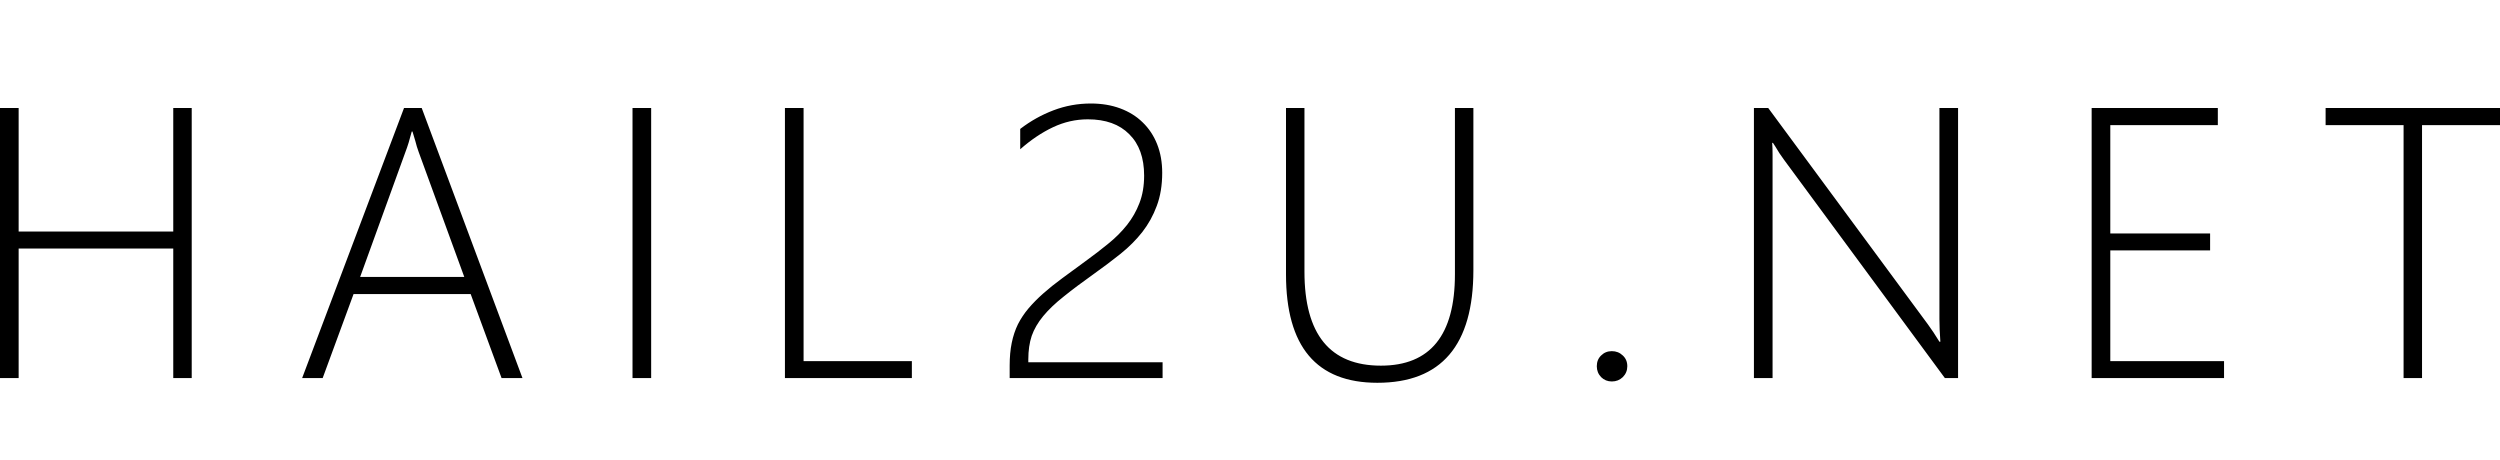
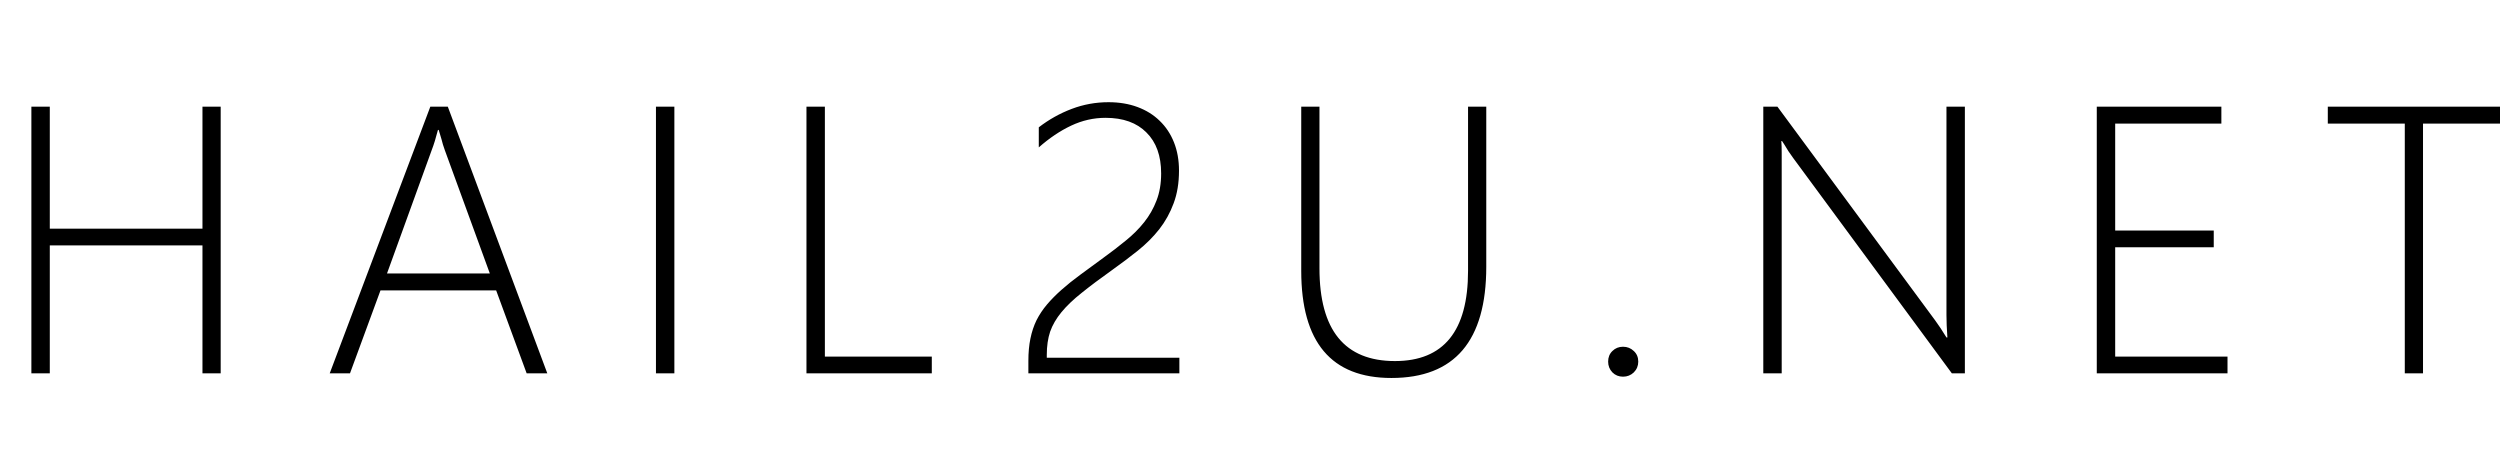
- <svg xmlns="http://www.w3.org/2000/svg" width="1481.173" height="272" viewBox="0 0 1481.173 272" role="img" aria-labelledby="logo-title">
-   <path d="M 646.285 61.322 C 638.624 61.322 631.26 62.66 624.193 65.338 C 617.127 68.016 610.545 71.699 604.445 76.385 L 604.445 88.436 C 610.768 82.857 617.239 78.505 623.859 75.381 C 630.48 72.257 637.359 70.695 644.5 70.695 C 655.063 70.695 663.245 73.633 669.047 79.51 C 674.923 85.312 677.861 93.494 677.861 104.057 C 677.861 110.156 676.932 115.585 675.072 120.346 C 673.287 125.032 670.833 129.347 667.709 133.289 C 664.585 137.231 660.902 140.912 656.662 144.334 C 652.497 147.756 647.997 151.215 643.162 154.711 C 638.178 158.356 633.566 161.741 629.326 164.865 C 625.161 167.915 621.404 170.927 618.057 173.902 C 614.784 176.803 611.883 179.741 609.354 182.717 C 606.899 185.618 604.816 188.743 603.105 192.09 C 601.469 195.437 600.242 199.118 599.424 203.135 C 598.606 207.077 598.197 211.54 598.197 216.523 L 598.197 224 L 688.797 224 L 688.797 214.627 L 609.242 214.627 L 609.242 212.953 C 609.242 207.672 609.913 203.025 611.252 199.008 C 612.665 194.991 614.933 191.085 618.057 187.291 C 621.181 183.497 625.235 179.63 630.219 175.688 C 635.202 171.671 641.302 167.095 648.518 161.963 C 653.948 158.095 659.079 154.227 663.914 150.359 C 668.823 146.417 673.101 142.141 676.746 137.529 C 680.391 132.843 683.255 127.673 685.338 122.02 C 687.495 116.292 688.572 109.747 688.572 102.383 C 688.572 96.135 687.569 90.48 685.561 85.422 C 683.552 80.364 680.688 76.051 676.969 72.48 C 673.324 68.91 668.898 66.157 663.691 64.223 C 658.485 62.289 652.682 61.322 646.285 61.322 z M 0 64 L 0 224 L 11.047 224 L 11.047 147.236 L 102.65 147.236 L 102.65 224 L 113.584 224 L 113.584 64 L 102.65 64 L 102.65 137.193 L 11.047 137.193 L 11.047 64 L 0 64 z M 239.367 64 L 179.006 224 L 191.168 224 L 209.465 174.236 L 278.865 174.236 L 297.164 224 L 309.549 224 L 249.855 64 L 239.367 64 z M 374.746 64 L 374.746 224 L 385.793 224 L 385.793 64 L 374.746 64 z M 465.049 64 L 465.049 224 L 540.252 224 L 540.252 213.959 L 476.096 213.959 L 476.096 64 L 465.049 64 z M 761.916 64 L 761.916 162.521 C 761.916 205.367 779.955 226.789 816.031 226.789 C 853.967 226.789 872.934 204.548 872.934 160.066 L 872.934 64 L 862 64 L 862 162.521 C 862 198.598 847.383 216.637 818.15 216.637 C 787.95 216.637 772.85 198.077 772.85 160.959 L 772.85 64 L 761.916 64 z M 1039.147 64 L 1039.147 224 L 1050.191 224 L 1050.191 91.67 C 1050.191 88.918 1050.118 86.575 1049.969 84.641 L 1050.414 84.641 L 1051.865 86.873 C 1053.353 89.477 1055.064 92.08 1056.998 94.684 L 1152.283 224 L 1160.094 224 L 1160.094 64 L 1149.049 64 L 1149.049 189.076 C 1149.049 192.795 1149.234 197.258 1149.605 202.465 L 1149.049 202.465 C 1146.594 198.448 1144.325 195.028 1142.242 192.201 L 1047.625 64 L 1039.147 64 z M 1239.238 64 L 1239.238 224 L 1317.676 224 L 1317.676 213.959 L 1250.285 213.959 L 1250.285 148.352 L 1309.42 148.352 L 1309.42 138.309 L 1250.285 138.309 L 1250.285 74.152 L 1313.994 74.152 L 1313.994 64 L 1239.238 64 z M 1377.853 64 L 1377.853 74.152 L 1424.045 74.152 L 1424.045 224 L 1434.98 224 L 1434.98 74.152 L 1481.172 74.152 L 1481.174 64 L 1377.853 64 z M 243.943 77.947 L 244.389 77.947 C 244.984 79.807 245.542 81.666 246.063 83.525 C 246.583 85.683 247.252 87.878 248.07 90.109 L 275.072 164.084 L 213.371 164.084 L 240.262 89.885 C 241.452 86.835 242.679 82.857 243.943 77.947 z M 954.98 208.045 C 952.451 208.045 950.33 208.9 948.619 210.611 C 946.908 212.248 946.053 214.367 946.053 216.971 C 946.053 219.5 946.908 221.656 948.619 223.441 C 950.33 225.152 952.451 226.008 954.98 226.008 C 957.51 226.008 959.666 225.152 961.451 223.441 C 963.236 221.656 964.129 219.5 964.129 216.971 C 964.129 214.367 963.236 212.248 961.451 210.611 C 959.666 208.9 957.51 208.045 954.98 208.045 z " />
+ <svg xmlns="http://www.w3.org/2000/svg" width="1500" height="272" viewBox="0 0 1500 272" role="img" aria-labelledby="logo-title">
+   <path d="m 665.113,61.322 c -7.661,0 -15.025,1.338 -22.092,4.016 -7.066,2.678 -13.648,6.361 -19.748,11.047 v 12.051 c 6.323,-5.579 12.794,-9.931 19.414,-13.055 6.621,-3.124 13.5,-4.686 20.641,-4.686 10.563,0 18.745,2.938 24.547,8.815 5.876,5.802 8.814,13.984 8.814,24.547 0,6.099 -0.929,11.528 -2.789,16.289 -1.785,4.686 -4.239,9.001 -7.363,12.943 -3.124,3.942 -6.807,7.623 -11.047,11.045 -4.165,3.422 -8.665,6.881 -13.5,10.377 -4.984,3.645 -9.596,7.03 -13.836,10.154 -4.165,3.05 -7.922,6.062 -11.269,9.037 -3.273,2.901 -6.174,5.839 -8.703,8.815 -2.455,2.901 -4.538,6.026 -6.249,9.373 -1.636,3.347 -2.863,7.028 -3.681,11.045 -0.818,3.942 -1.227,8.405 -1.227,13.388 V 224 h 90.6 v -9.373 H 628.07 v -1.674 c 0,-5.281 0.671,-9.928 2.01,-13.945 1.413,-4.017 3.681,-7.923 6.805,-11.717 3.124,-3.794 7.178,-7.661 12.162,-11.603 4.983,-4.017 11.083,-8.593 18.299,-13.725 5.43,-3.868 10.561,-7.736 15.396,-11.604 4.909,-3.942 9.187,-8.218 12.832,-12.83 3.645,-4.686 6.509,-9.856 8.592,-15.509 2.157,-5.728 3.234,-12.273 3.234,-19.637 0,-6.248 -1.003,-11.903 -3.011,-16.961 -2.009,-5.058 -4.873,-9.371 -8.592,-12.942 -3.645,-3.57 -8.071,-6.323 -13.278,-8.257 -5.206,-1.934 -11.009,-2.901 -17.406,-2.901 z M 18.828,64 v 160 h 11.047 v -76.764 h 91.603 V 224 h 10.934 V 64 h -10.934 v 73.193 H 29.875 V 64 Z m 239.367,0 -60.361,160 h 12.162 l 18.297,-49.764 h 69.4 L 315.992,224 h 12.385 L 268.683,64 Z m 135.379,0 v 160 h 11.047 V 64 Z m 90.303,0 V 224 H 559.08 V 213.959 H 494.924 V 64 Z m 296.867,0 v 98.521 c 0,42.846 18.039,64.268 54.115,64.268 37.936,0 56.903,-22.241 56.903,-66.723 V 64 h -10.934 v 98.521 c 0,36.077 -14.617,54.116 -43.85,54.116 -30.2,0 -45.3,-18.56 -45.3,-55.678 V 64 Z m 277.231,0 v 160 h 11.044 V 91.67 c 0,-2.752 -0.073,-5.095 -0.222,-7.029 h 0.445 l 1.451,2.232 c 1.488,2.604 3.199,5.207 5.133,7.811 L 1171.111,224 h 7.811 V 64 h -11.045 v 125.076 c 0,3.719 0.185,8.182 0.556,13.389 h -0.556 c -2.455,-4.017 -4.724,-7.437 -6.807,-10.264 L 1066.453,64 Z m 200.091,0 v 160 h 78.438 v -10.041 h -67.391 v -65.607 h 59.135 v -10.043 h -59.135 V 74.152 h 63.709 V 64 Z m 138.615,0 v 10.152 h 46.192 V 224 h 10.935 V 74.152 H 1500 V 64 Z M 262.771,77.947 h 0.446 c 0.595,1.86 1.153,3.719 1.674,5.578 0.52,2.158 1.189,4.353 2.007,6.584 L 293.9,164.084 H 232.199 L 259.09,89.885 c 1.19,-3.05 2.417,-7.028 3.681,-11.938 z m 711.037,130.098 c -2.529,0 -4.65,0.855 -6.361,2.566 -1.711,1.637 -2.566,3.756 -2.566,6.36 0,2.529 0.855,4.685 2.566,6.47 1.711,1.711 3.832,2.567 6.361,2.567 2.53,0 4.686,-0.856 6.471,-2.567 1.785,-1.785 2.678,-3.941 2.678,-6.47 0,-2.604 -0.893,-4.723 -2.678,-6.36 -1.785,-1.711 -3.941,-2.566 -6.471,-2.566 z" />
</svg>
